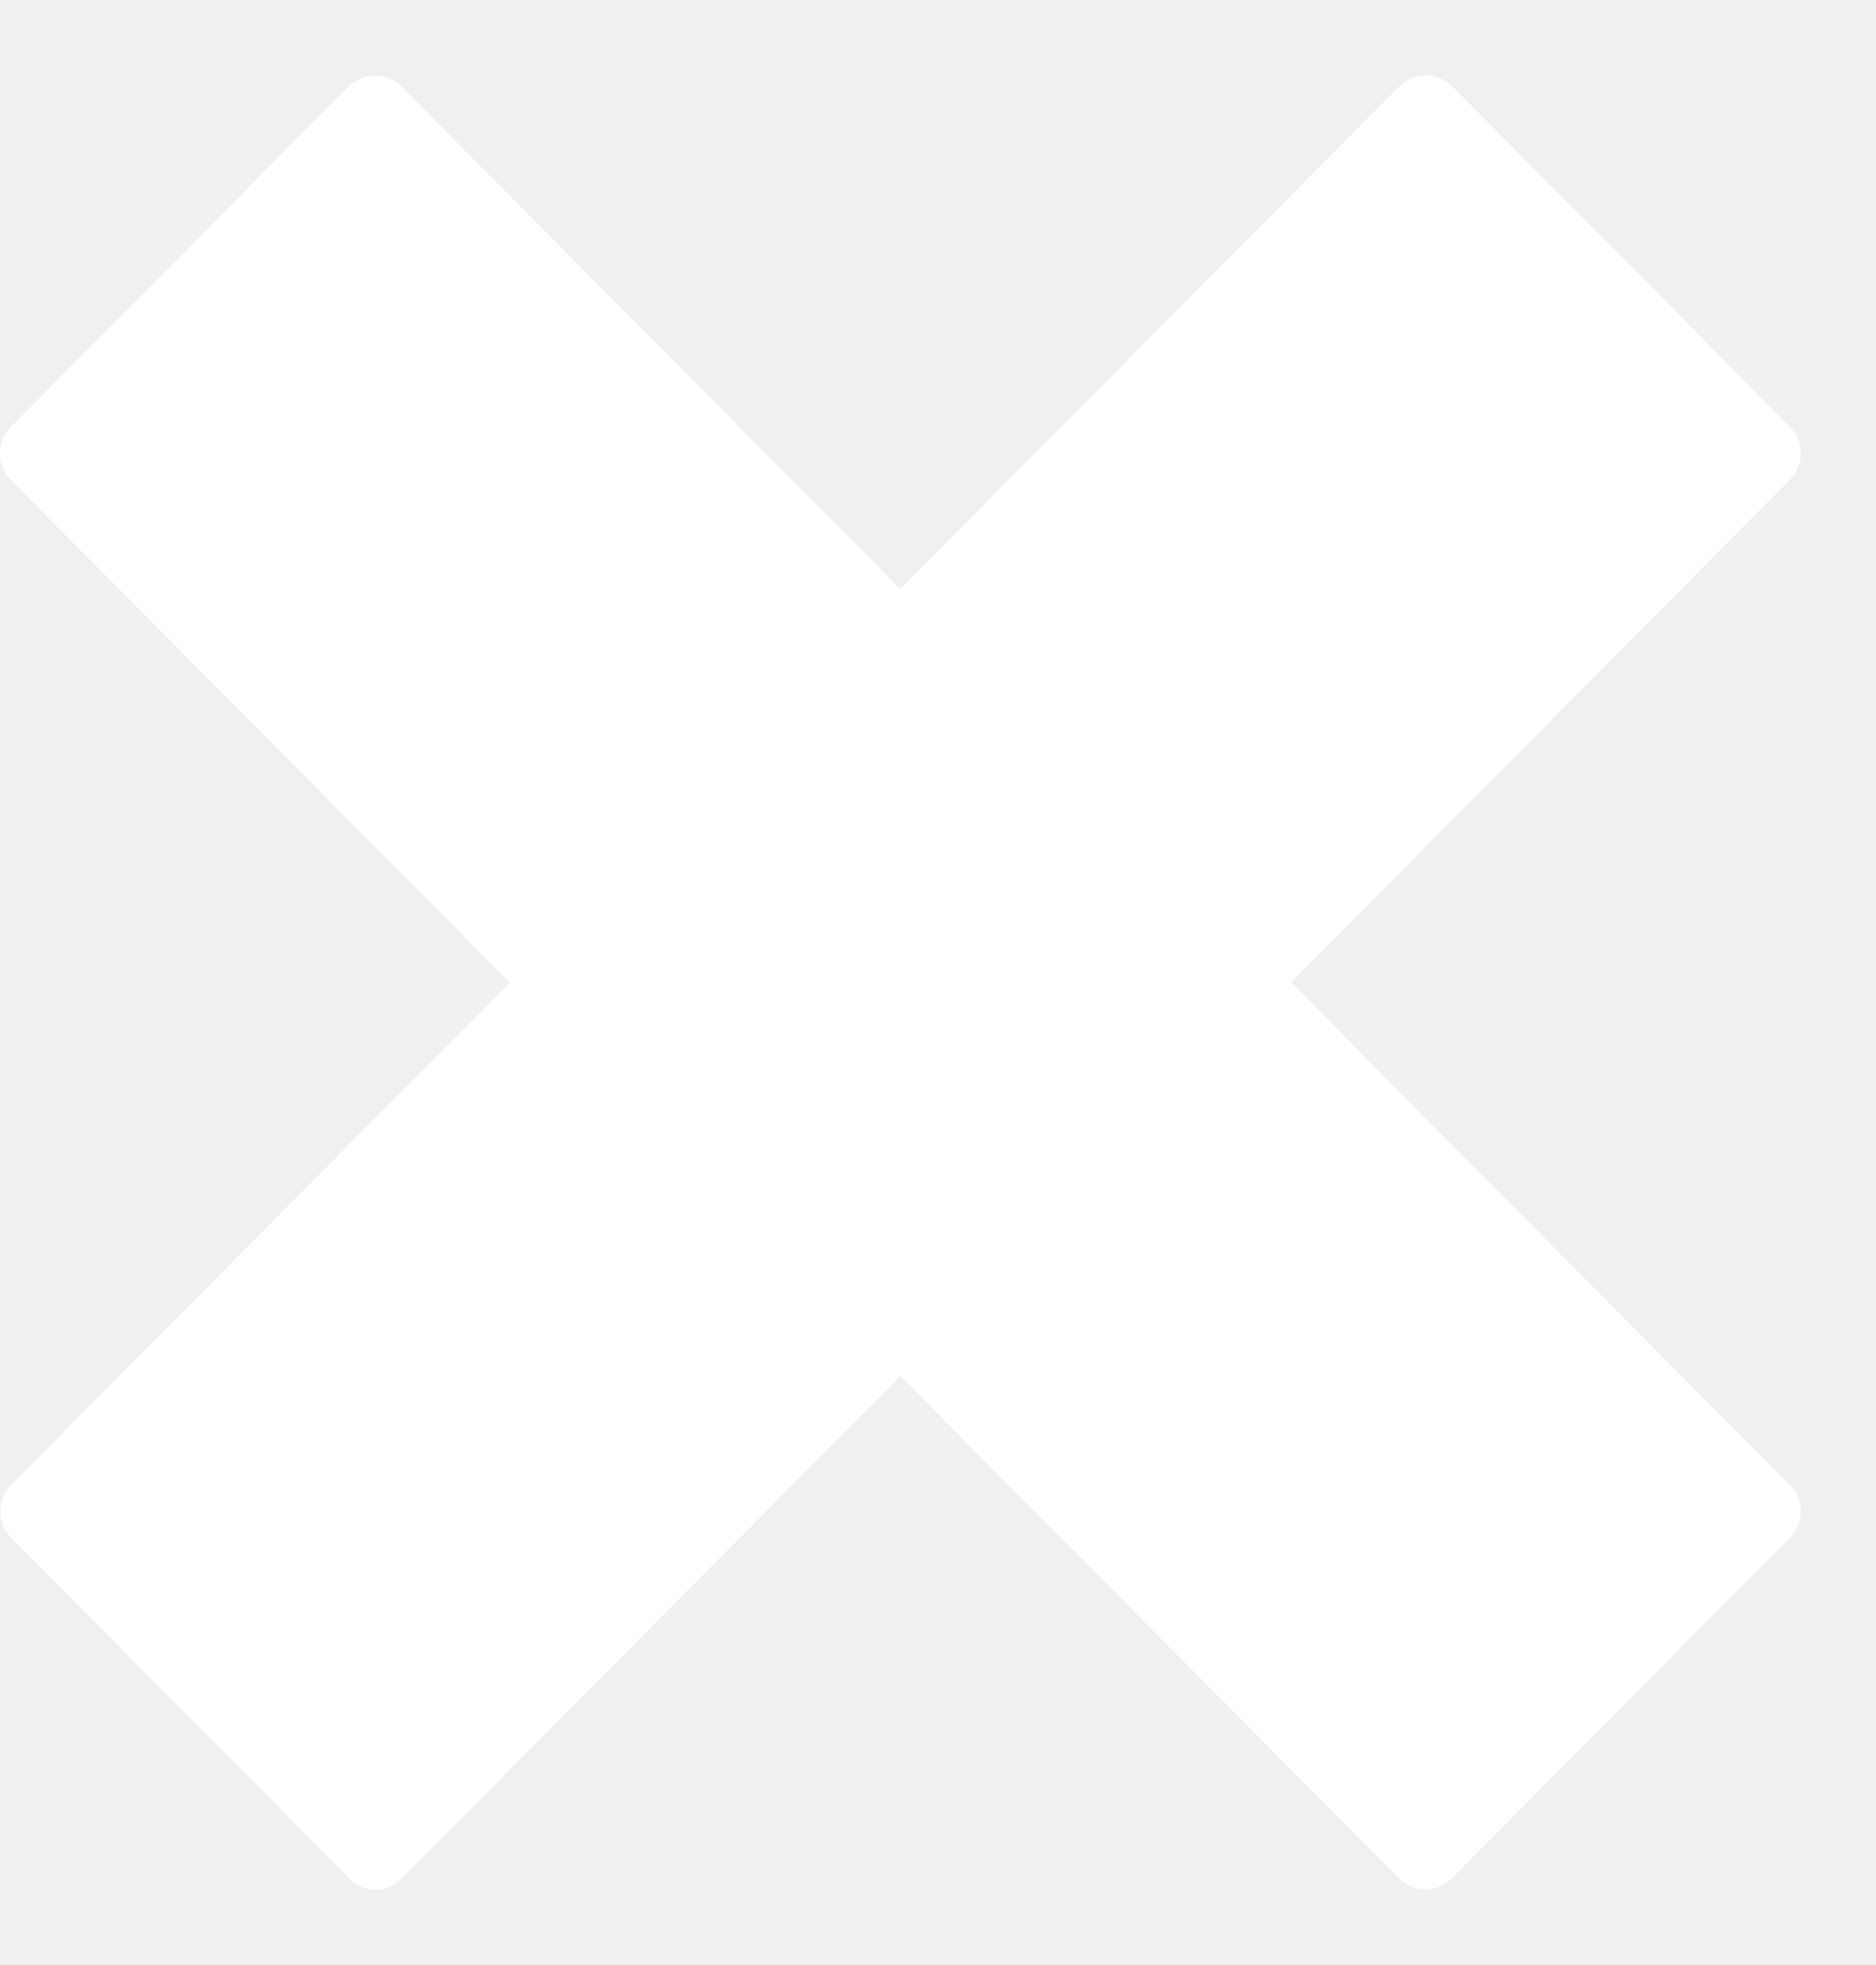
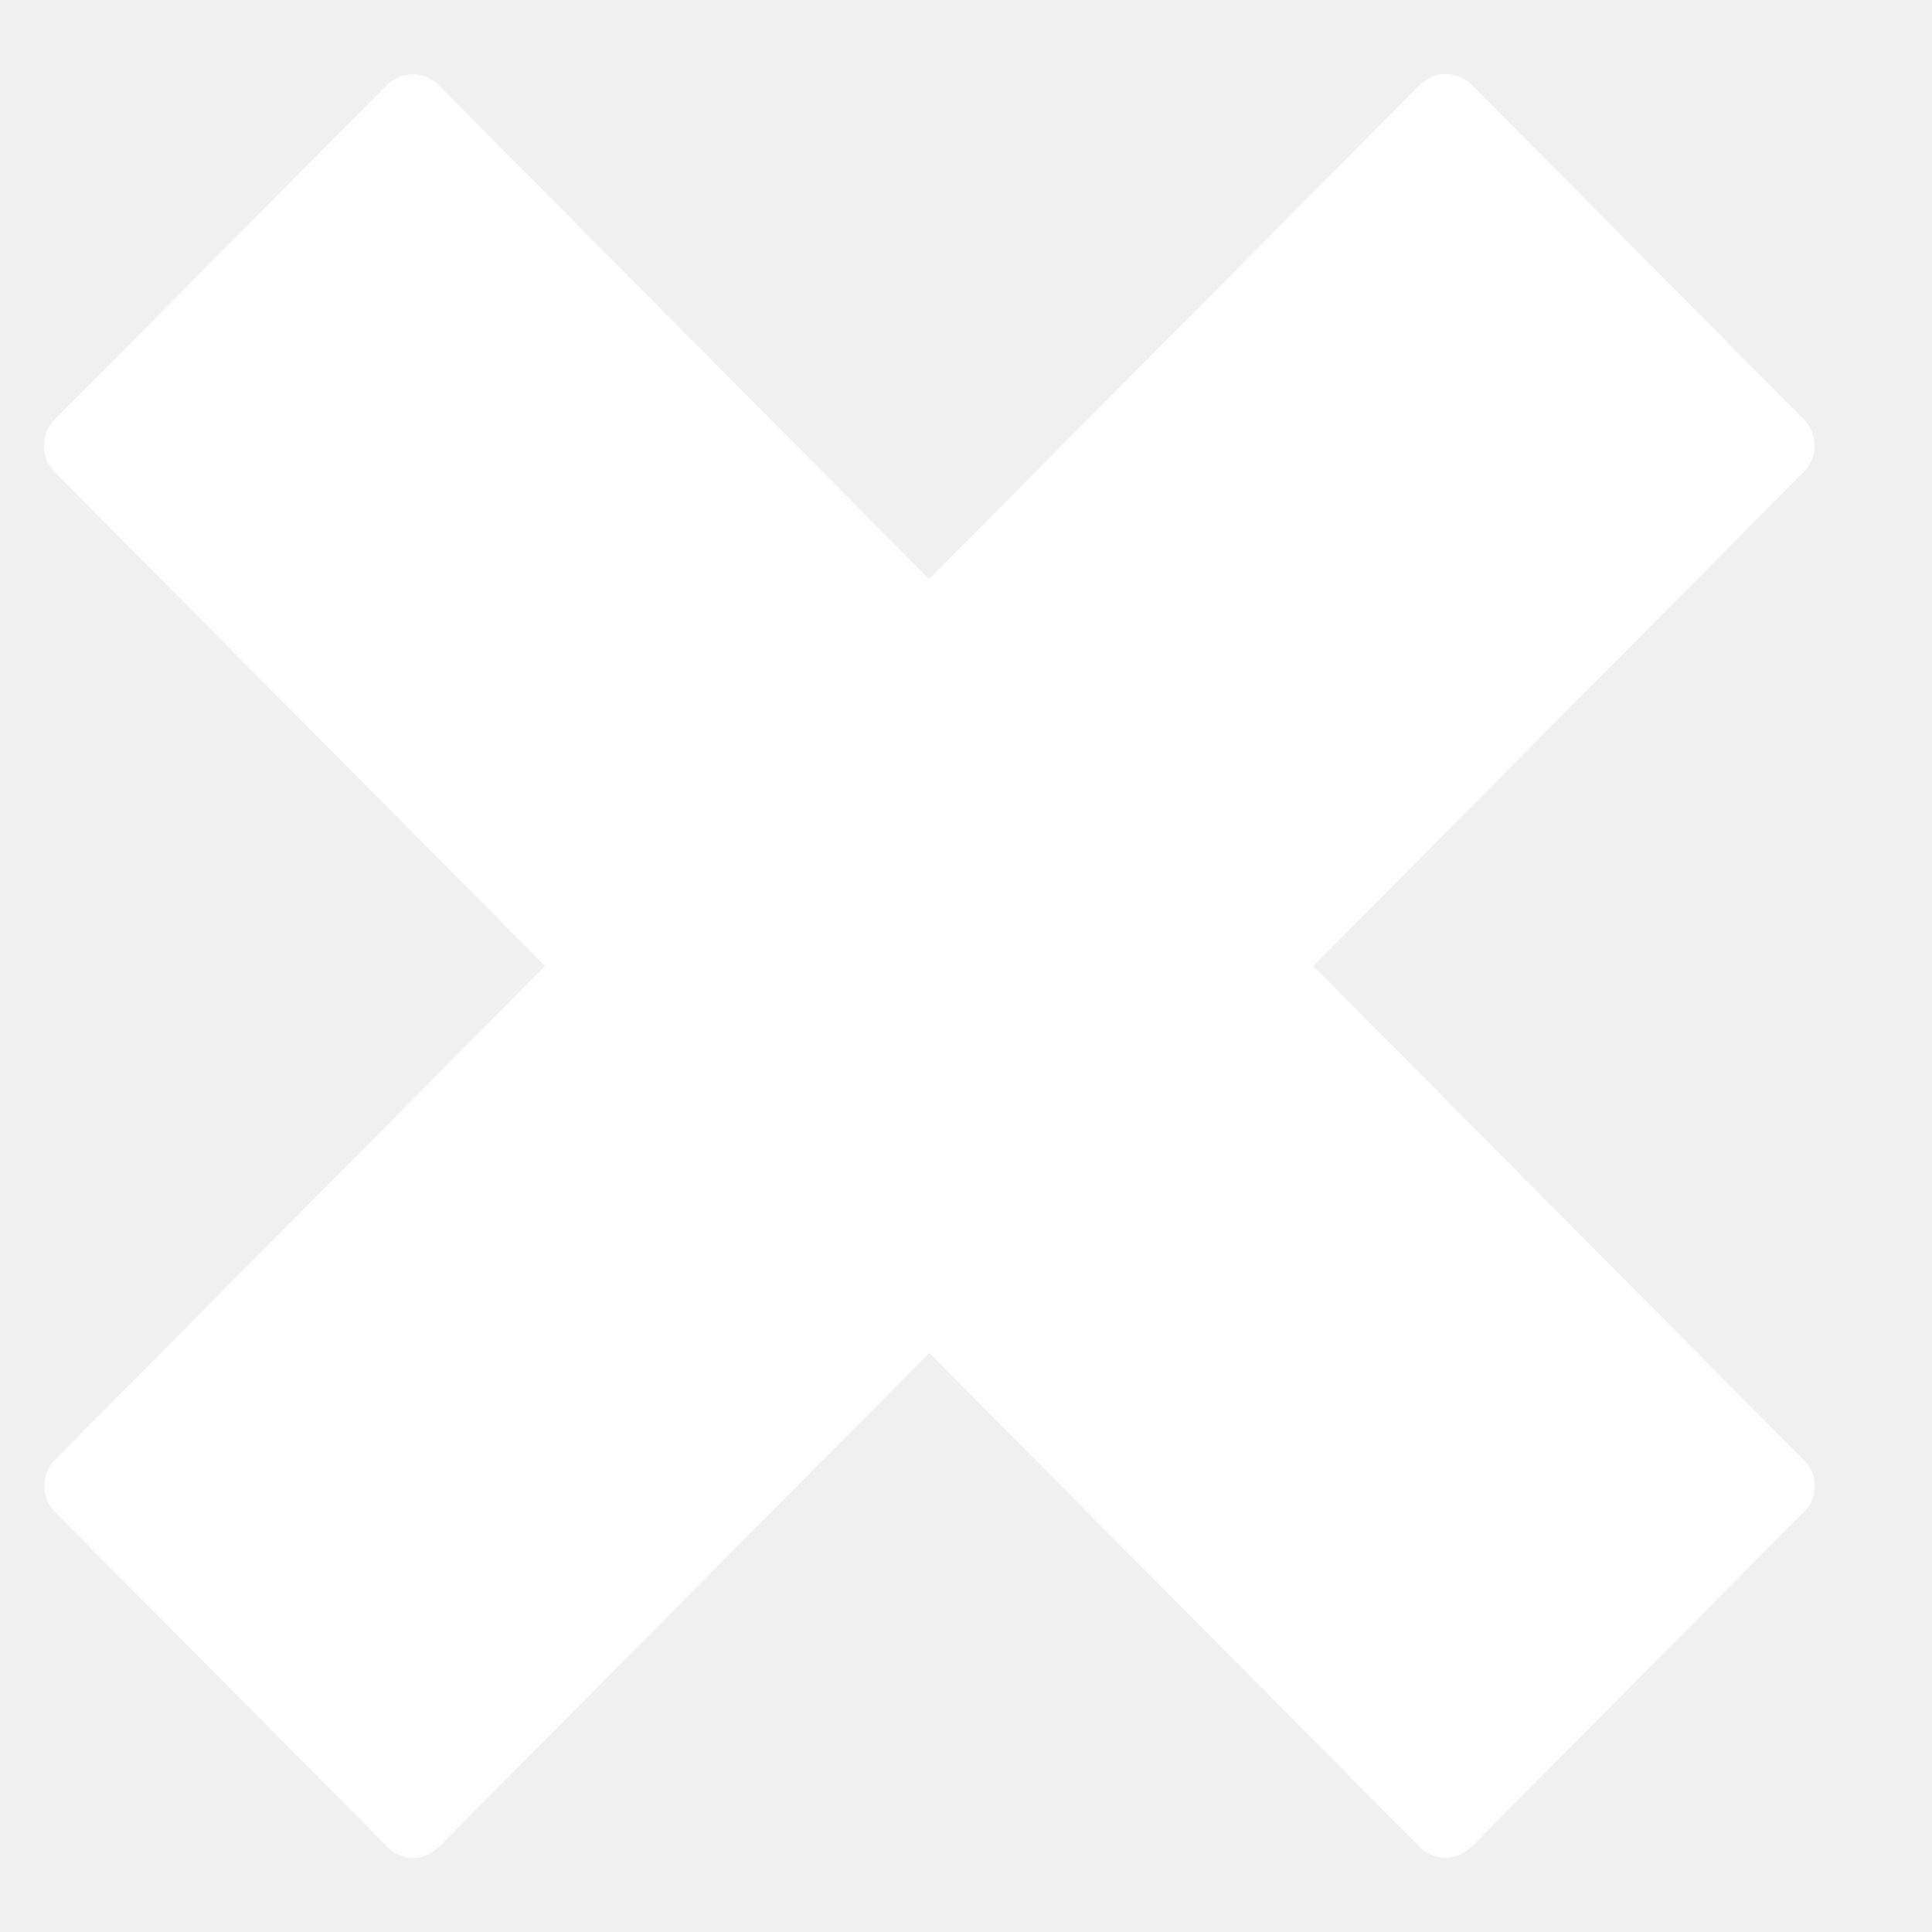
- <svg xmlns="http://www.w3.org/2000/svg" width="21" height="22" viewBox="0 0 21 22">
+ <svg xmlns="http://www.w3.org/2000/svg" width="20" height="20" viewBox="0 0 21 22">
  <g fill="#FFF">
    <path d="M20.037 16.623L14.455 11l5.585-5.627a.424.424 0 0 0 0-.598L16.26.967a.418.418 0 0 0-.593 0L10.08 6.594 4.497.971a.417.417 0 0 0-.594 0L.123 4.777a.426.426 0 0 0 0 .599L5.707 11l-5.58 5.621a.426.426 0 0 0 0 .598l3.782 3.808c.004.005.007.01.011.012.164.165.418.154.582-.012l5.58-5.621 5.581 5.623c.164.165.43.165.594 0l3.78-3.808c.005-.004.01-.008.012-.012a.412.412 0 0 0-.012-.586z" />
  </g>
</svg>
